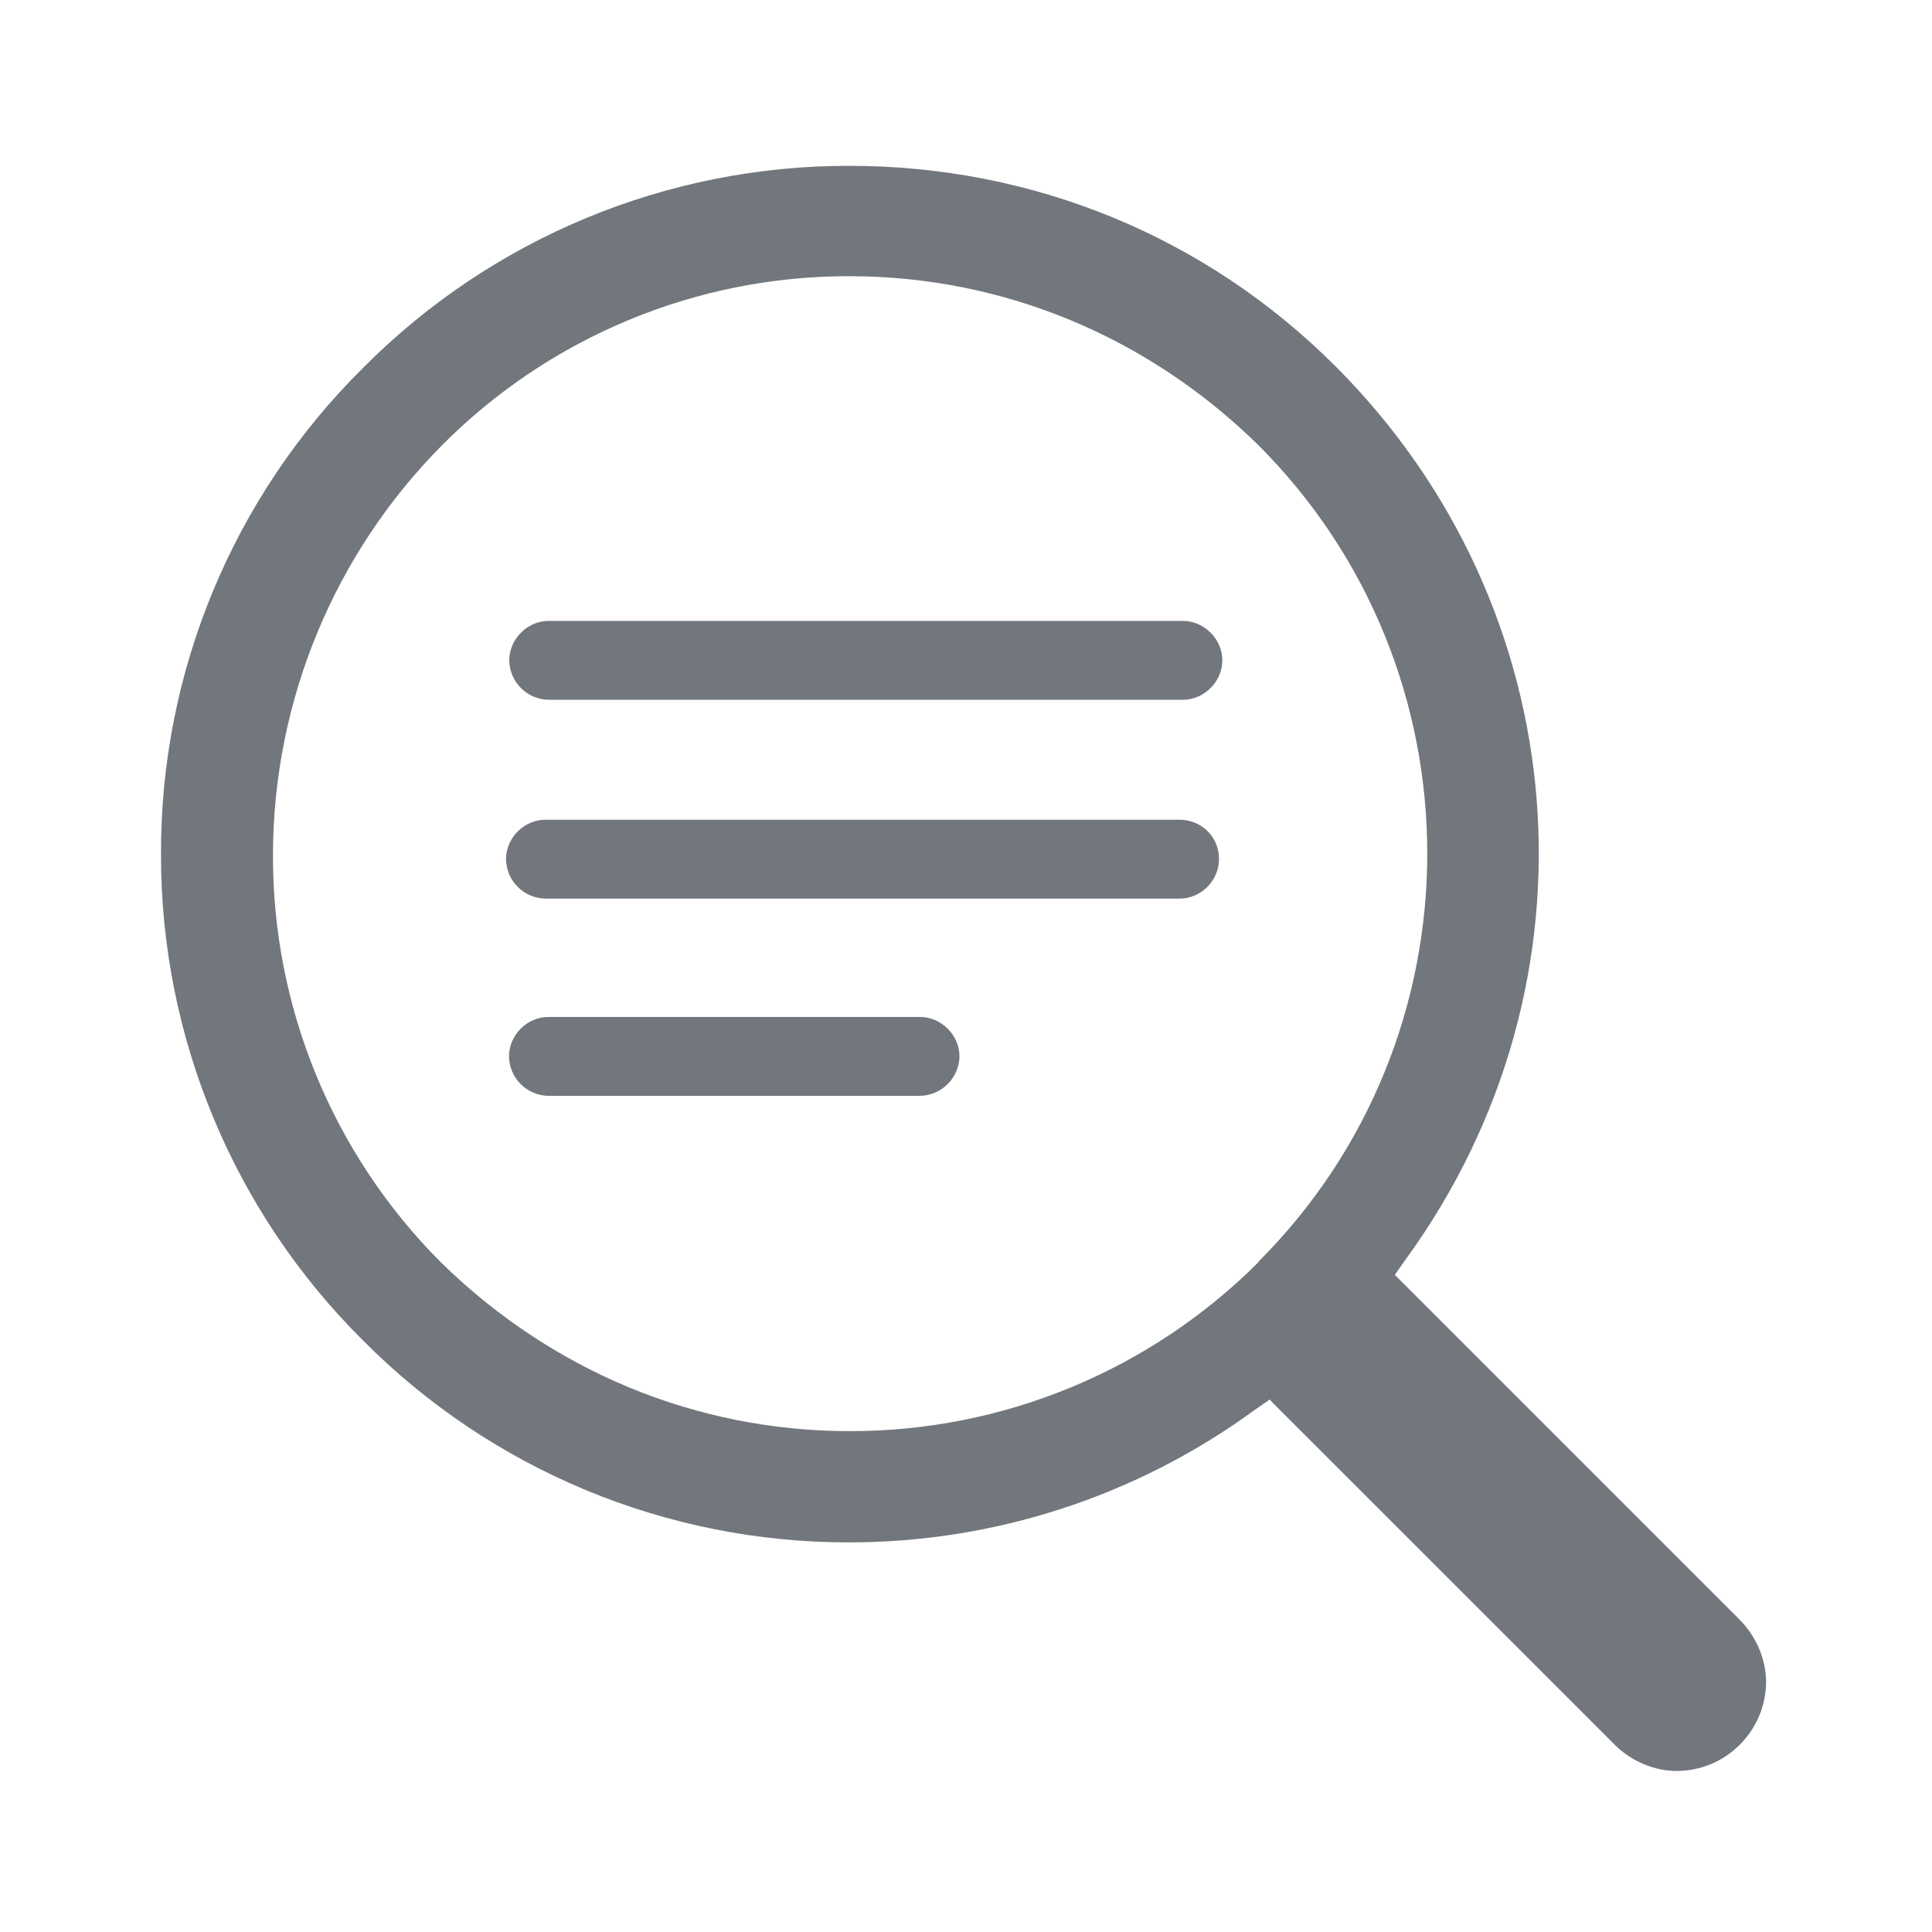
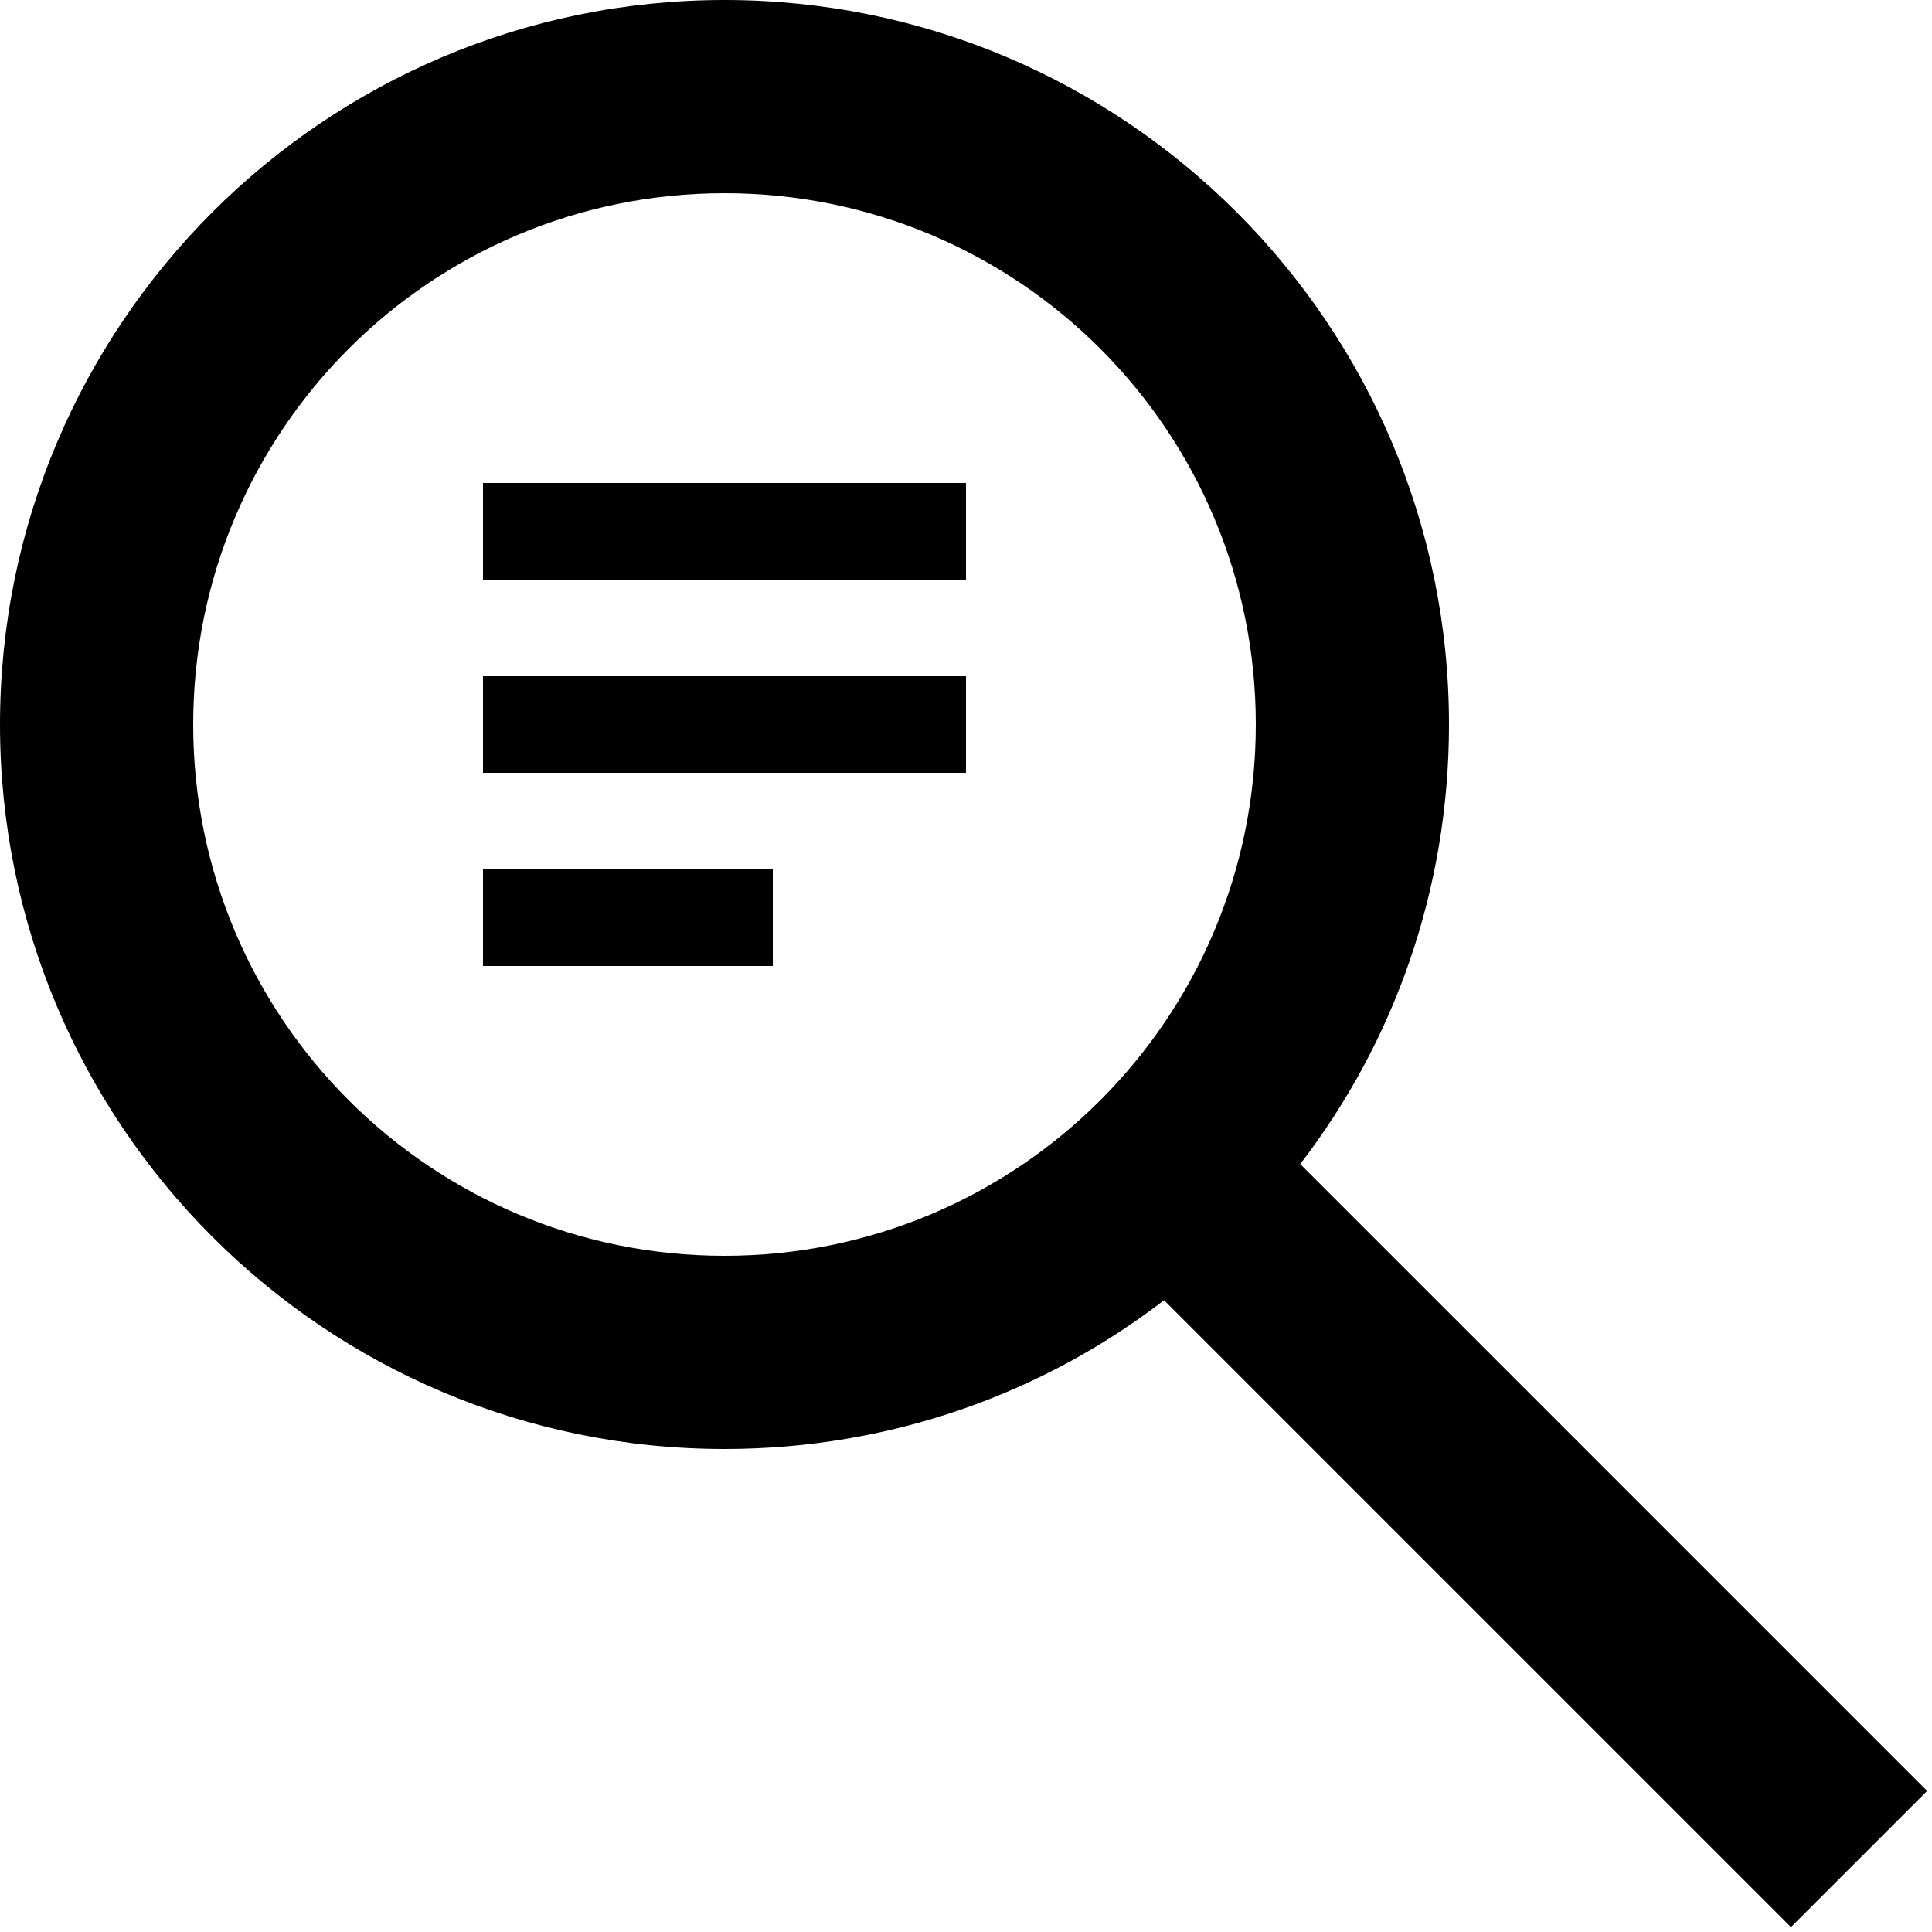
- <svg xmlns="http://www.w3.org/2000/svg" viewBox="0 0 24 24">
-   <path fill="#72777d" d="M10.55 2.06c2.287 0 4.43.88 6.04 2.49 3 3 3.37 7.654.88 11.083l-.143.204 4.285 4.285c.204.205.327.49.327.776A1.115 1.115 0 0 1 20.834 22c-.286 0-.572-.122-.776-.327l-4.245-4.244-.04-.044-.205.143a8.53 8.53 0 0 1-5.02 1.632 8.49 8.49 0 0 1-6.04-2.51A8.49 8.49 0 0 1 2 10.612 8.46 8.46 0 0 1 4.51 4.57a8.49 8.49 0 0 1 6.04-2.51zm5.083 13.613c2.796-2.795 2.796-7.346 0-10.142-1.368-1.344-3.164-2.1-5.082-2.1a7.117 7.117 0 0 0-5.06 2.1 7.236 7.236 0 0 0-2.1 5.08 7.13 7.13 0 0 0 2.08 5.064c1.37 1.347 3.165 2.103 5.083 2.103a7.164 7.164 0 0 0 5.083-2.103zm-.98-5.49c.265 0 .49.205.49.49 0 .266-.225.49-.49.49H6.776a.497.497 0 0 1-.49-.49c0-.265.224-.49.49-.49h7.877zm-7.837-1.49a.497.497 0 0 1-.49-.49c0-.264.225-.49.49-.49h7.878c.265 0 .49.226.49.49s-.225.49-.49.49H6.816zm4.613 3.94c.262 0 .49.224.49.49a.5.5 0 0 1-.49.49H6.813a.497.497 0 0 1-.49-.49c0-.266.225-.49.49-.49h4.613z" />
+ <svg xmlns="http://www.w3.org/2000/svg" width="20" height="20" viewBox="0 0 20 20">
+   <path d="M10 5v1H5V5h5zm0 2v1H5V7h5zM8 9v1H5V9h3zm-.5-7C4.46 2 2 4.46 2 7.5S4.46 13 7.5 13 13 10.54 13 7.5 10.54 2 7.5 2zm0-2C11.64 0 15 3.36 15 7.5c0 1.71-.57 3.29-1.54 4.55l6.49 6.49-1.41 1.41-6.49-6.49C10.79 14.43 9.21 15 7.5 15 3.36 15 0 11.64 0 7.5S3.36 0 7.5 0z" />
</svg>
